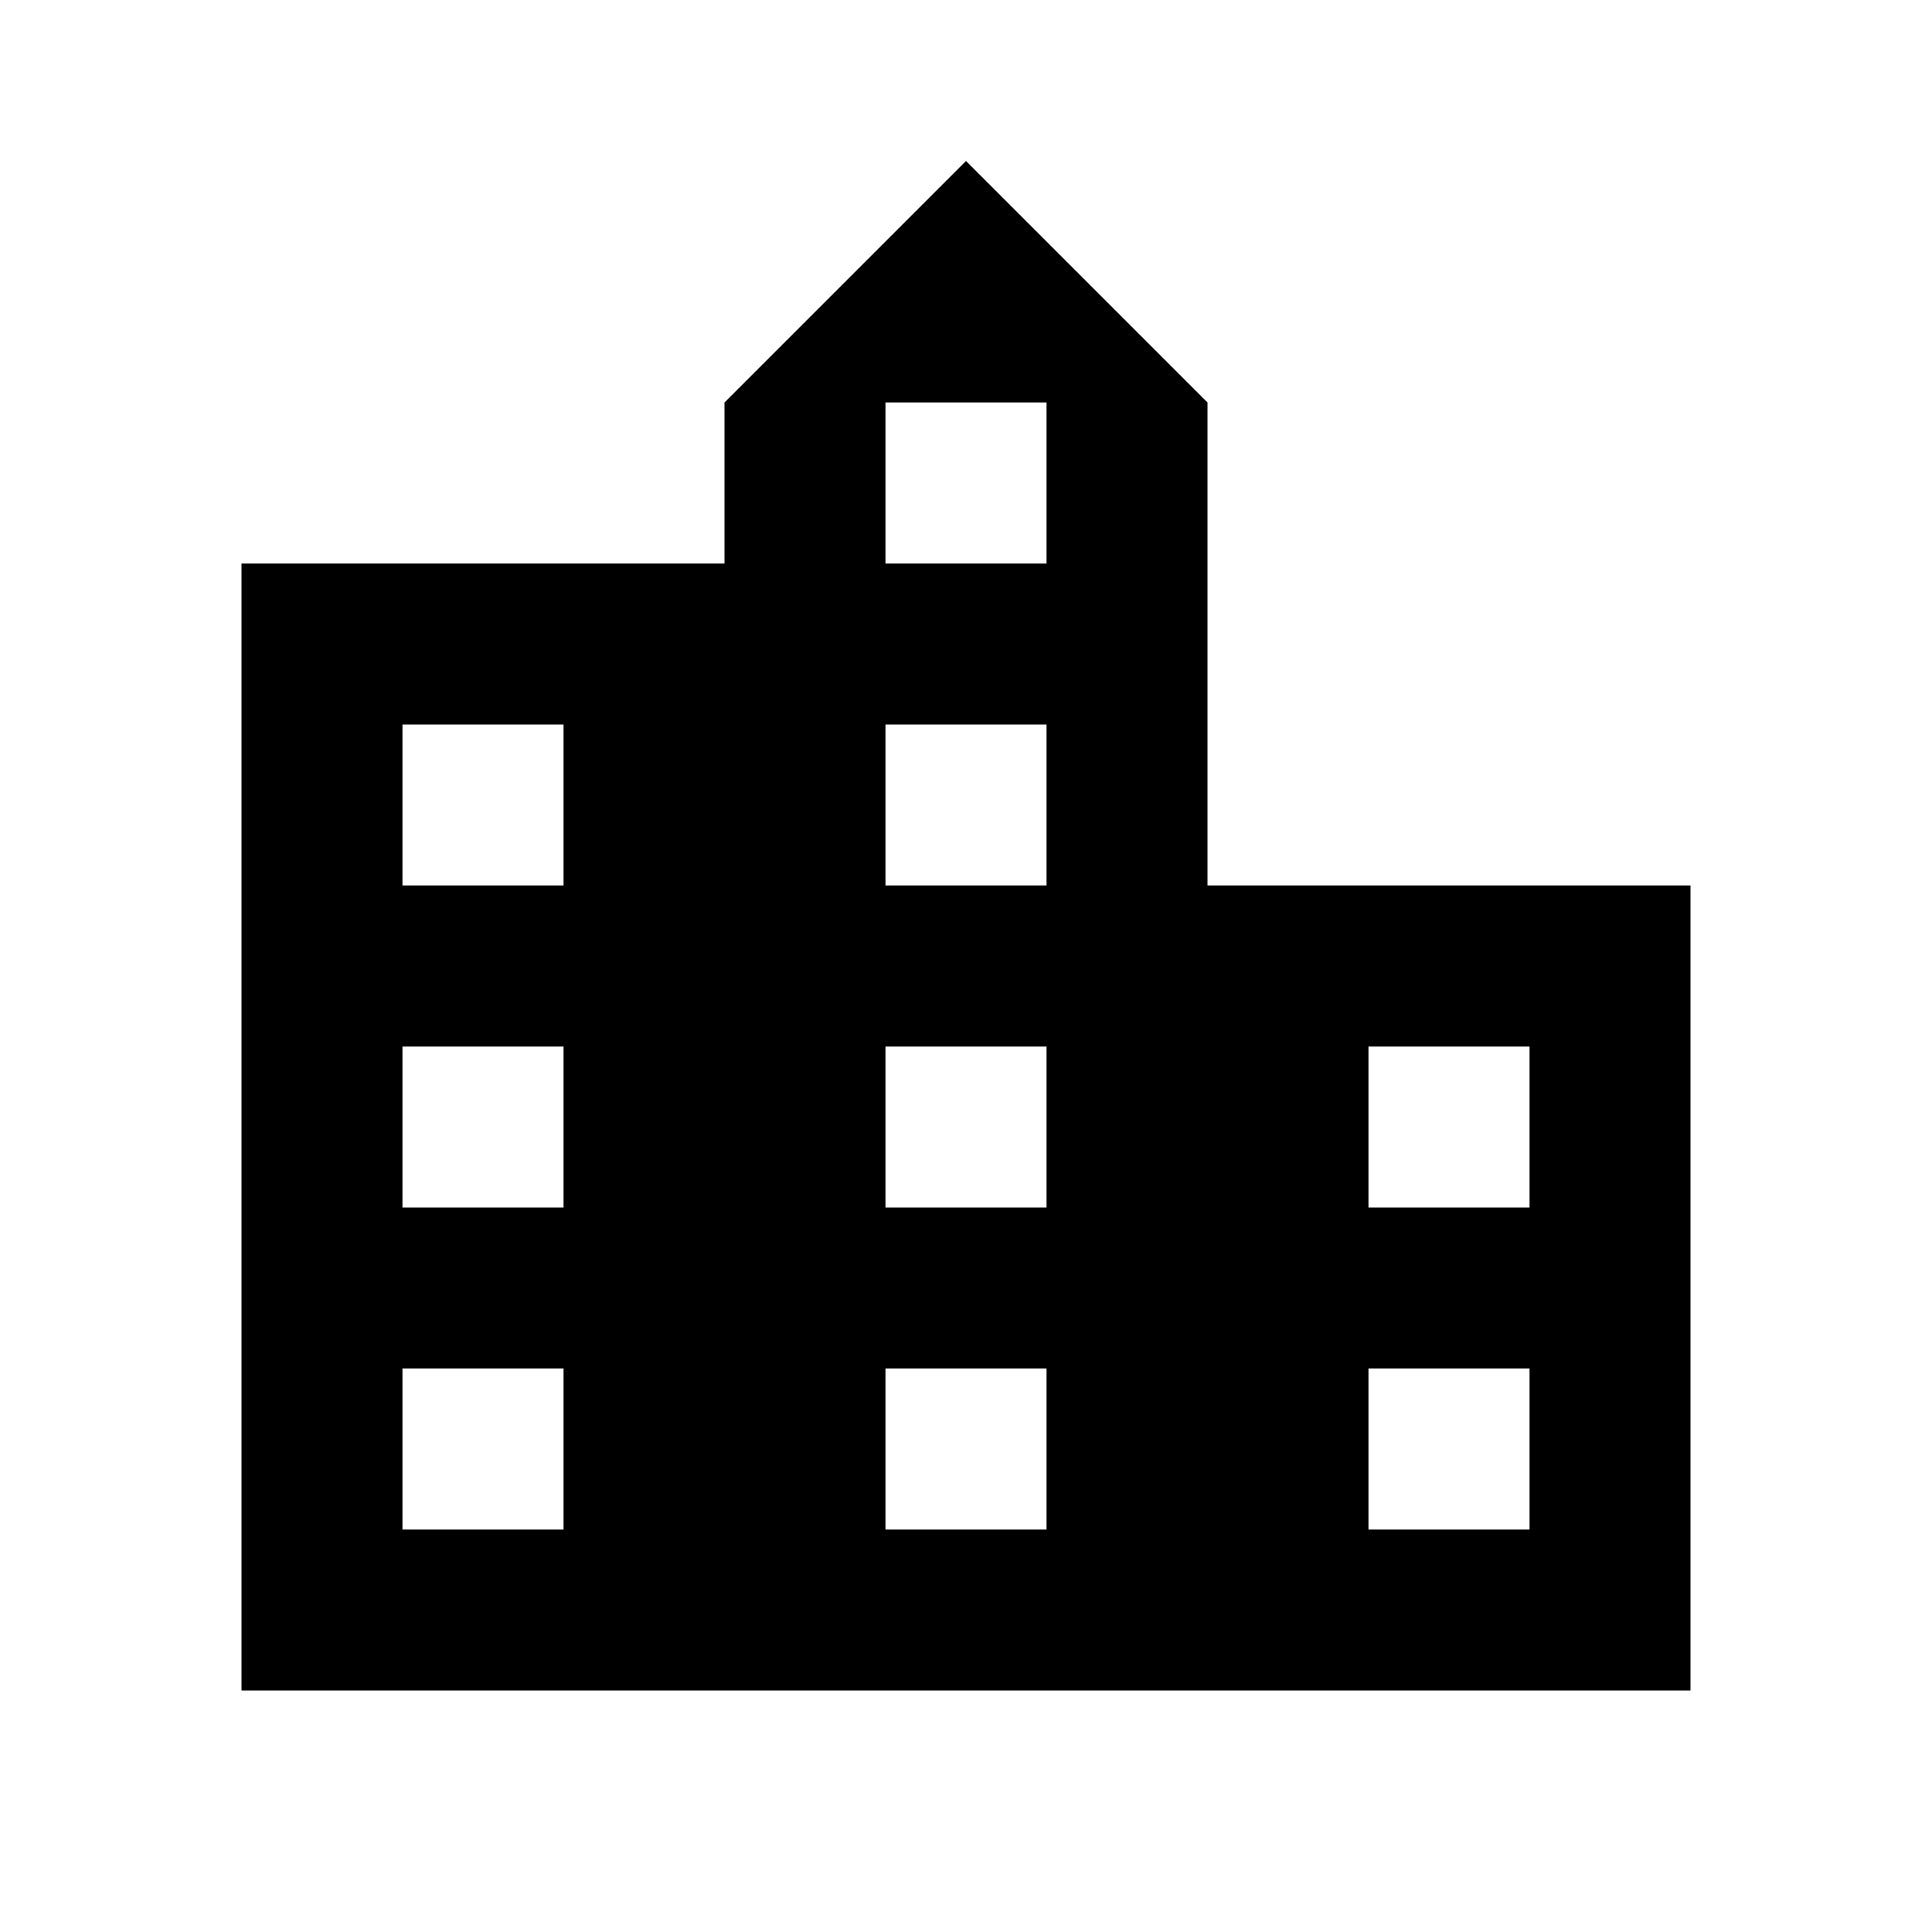
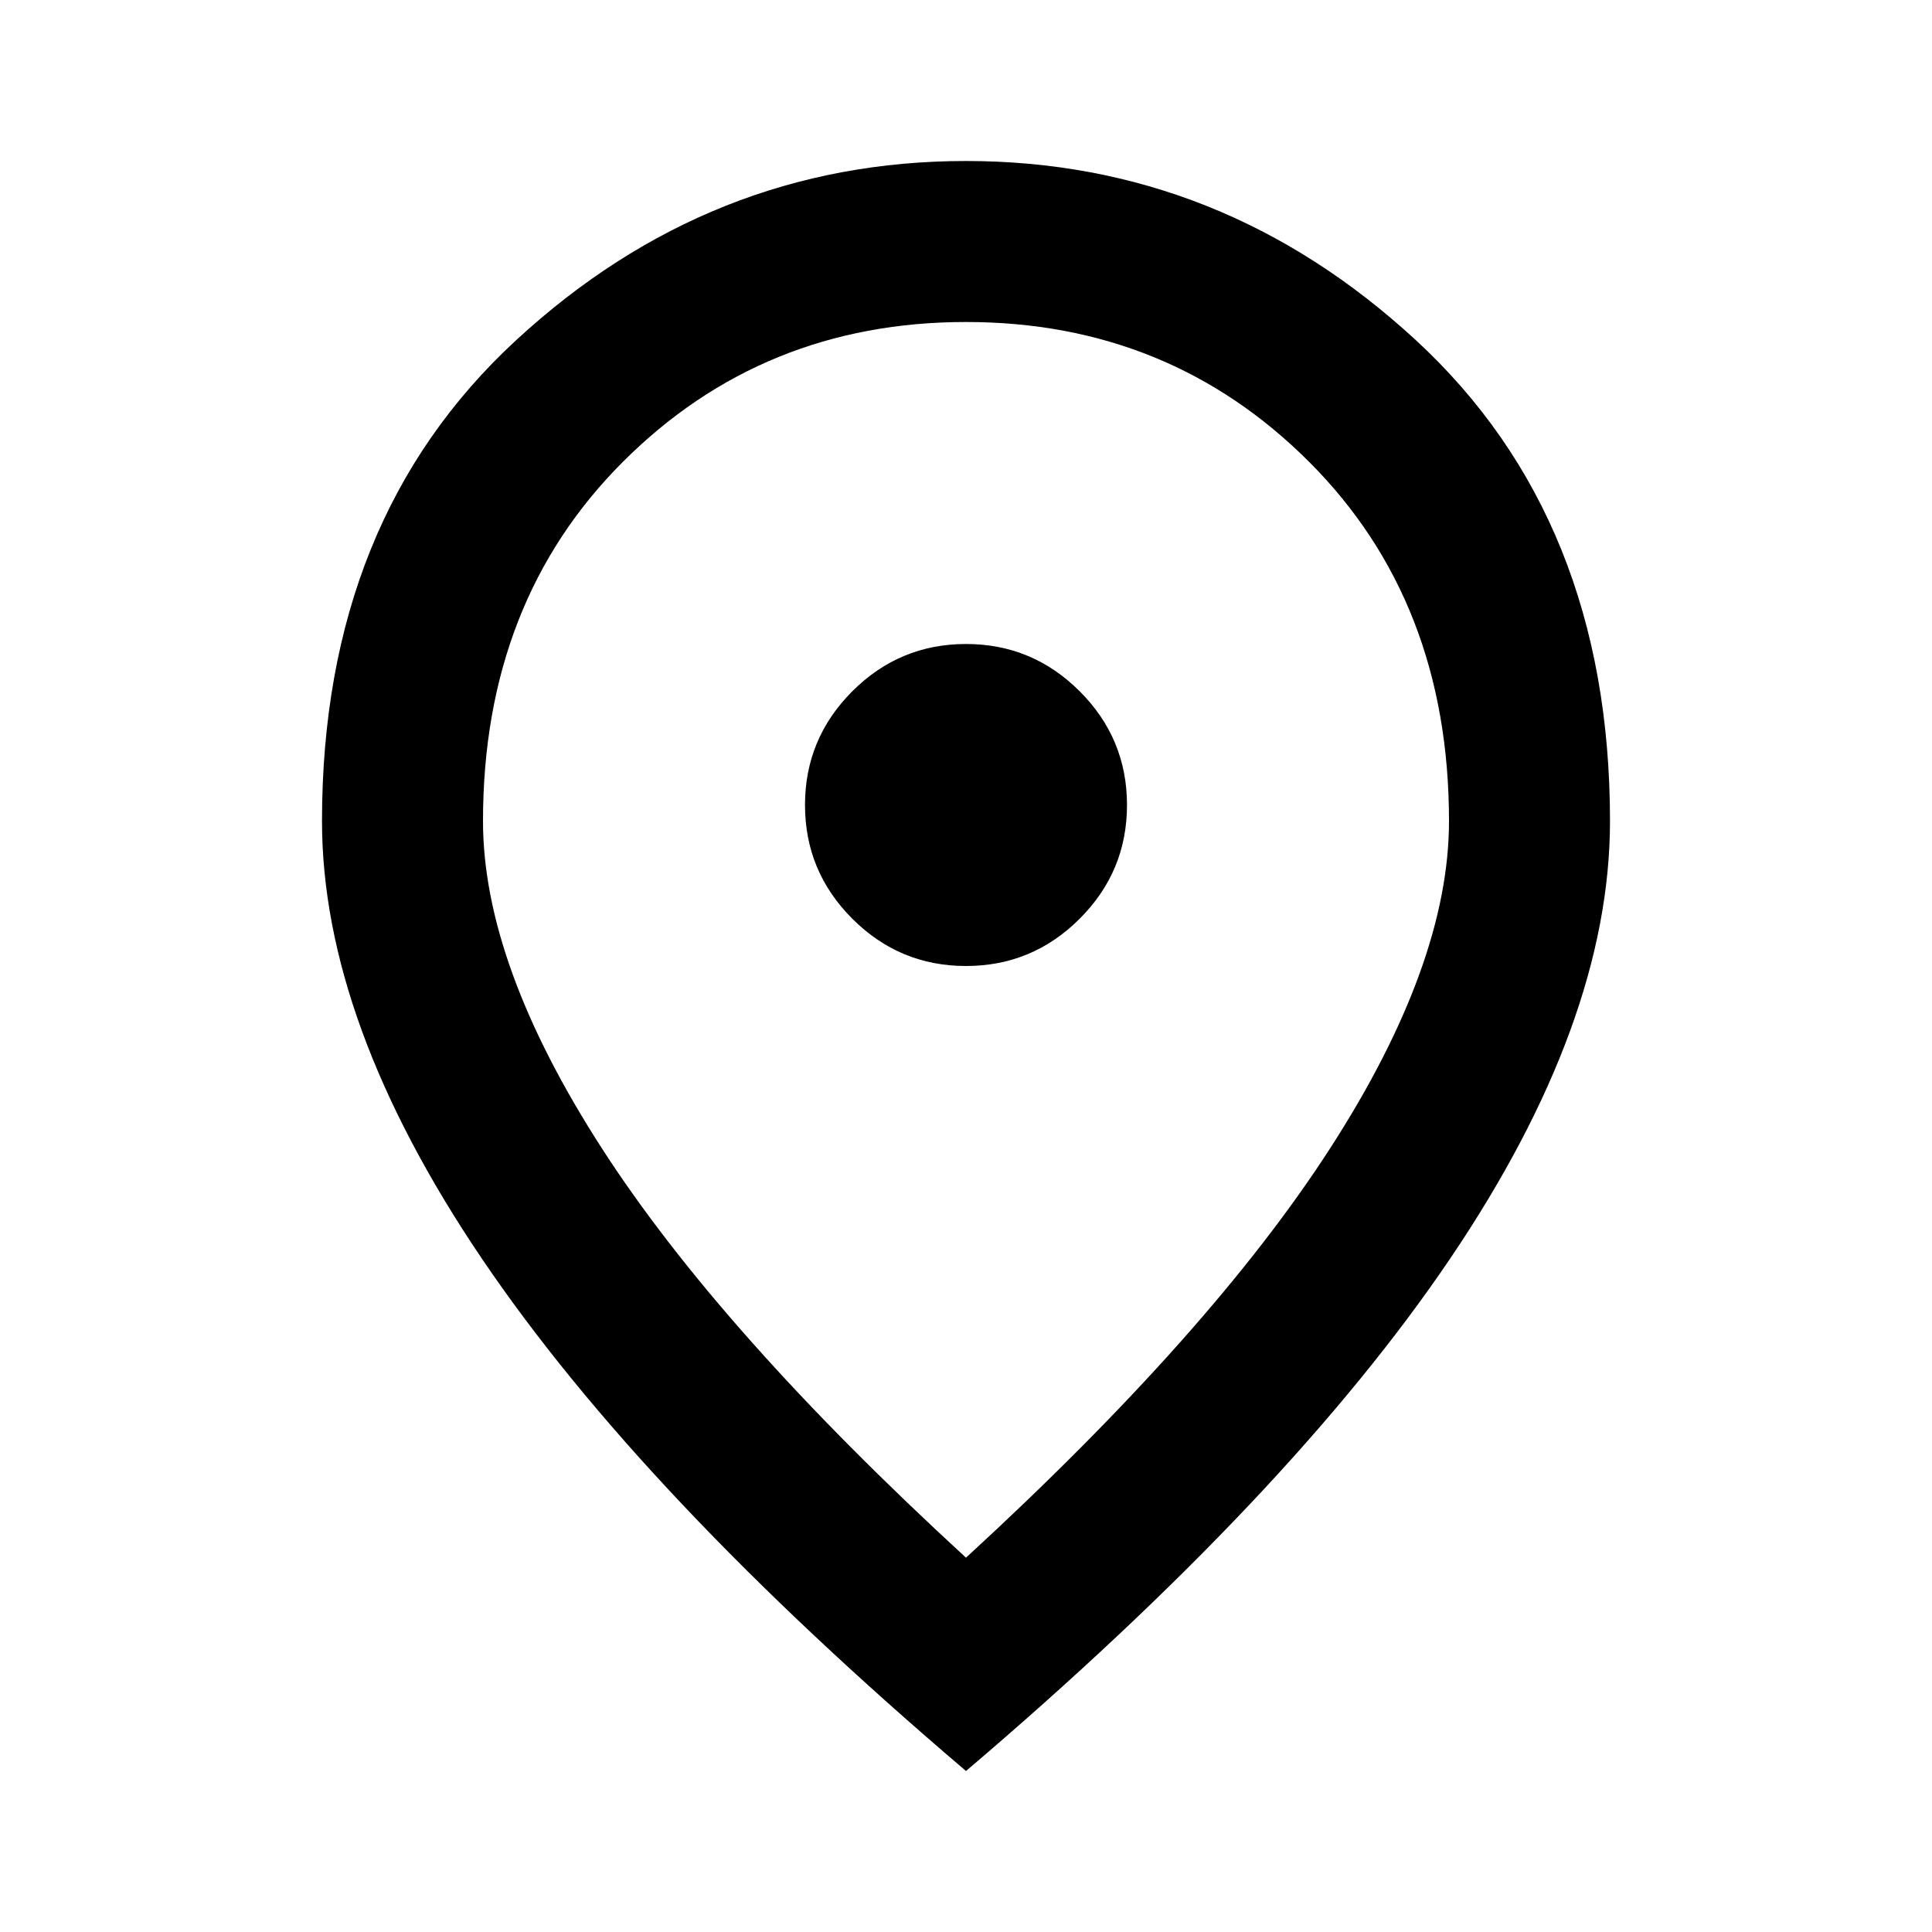
<svg xmlns="http://www.w3.org/2000/svg" height="24px" viewBox="0 -960 960 960" width="24px" fill="none">
-   <path d="M120-120v-560h240v-80l120-120 120 120v240h240v400H120Zm80-80h80v-80h-80v80Zm0-160h80v-80h-80v80Zm0-160h80v-80h-80v80Zm240 320h80v-80h-80v80Zm0-160h80v-80h-80v80Zm0-160h80v-80h-80v80Zm0-160h80v-80h-80v80Zm240 480h80v-80h-80v80Zm0-160h80v-80h-80v80Z" fill="currentColor" />
+   <path d="M480-480q33 0 56.5-23.5T560-560q0-33-23.5-56.5T480-640q-33 0-56.5 23.5T400-560q0 33 23.5 56.5T480-480Zm0 294q122-112 181-203.5T720-552q0-109-69.5-178.5T480-800q-101 0-170.5 69.5T240-552q0 71 59 162.5T480-186Zm0 106Q319-217 239.5-334.5T160-552q0-150 96.5-239T480-880q127 0 223.5 89T800-552q0 100-79.5 217.5T480-80Zm0-480Z" fill="currentColor" />
</svg>
